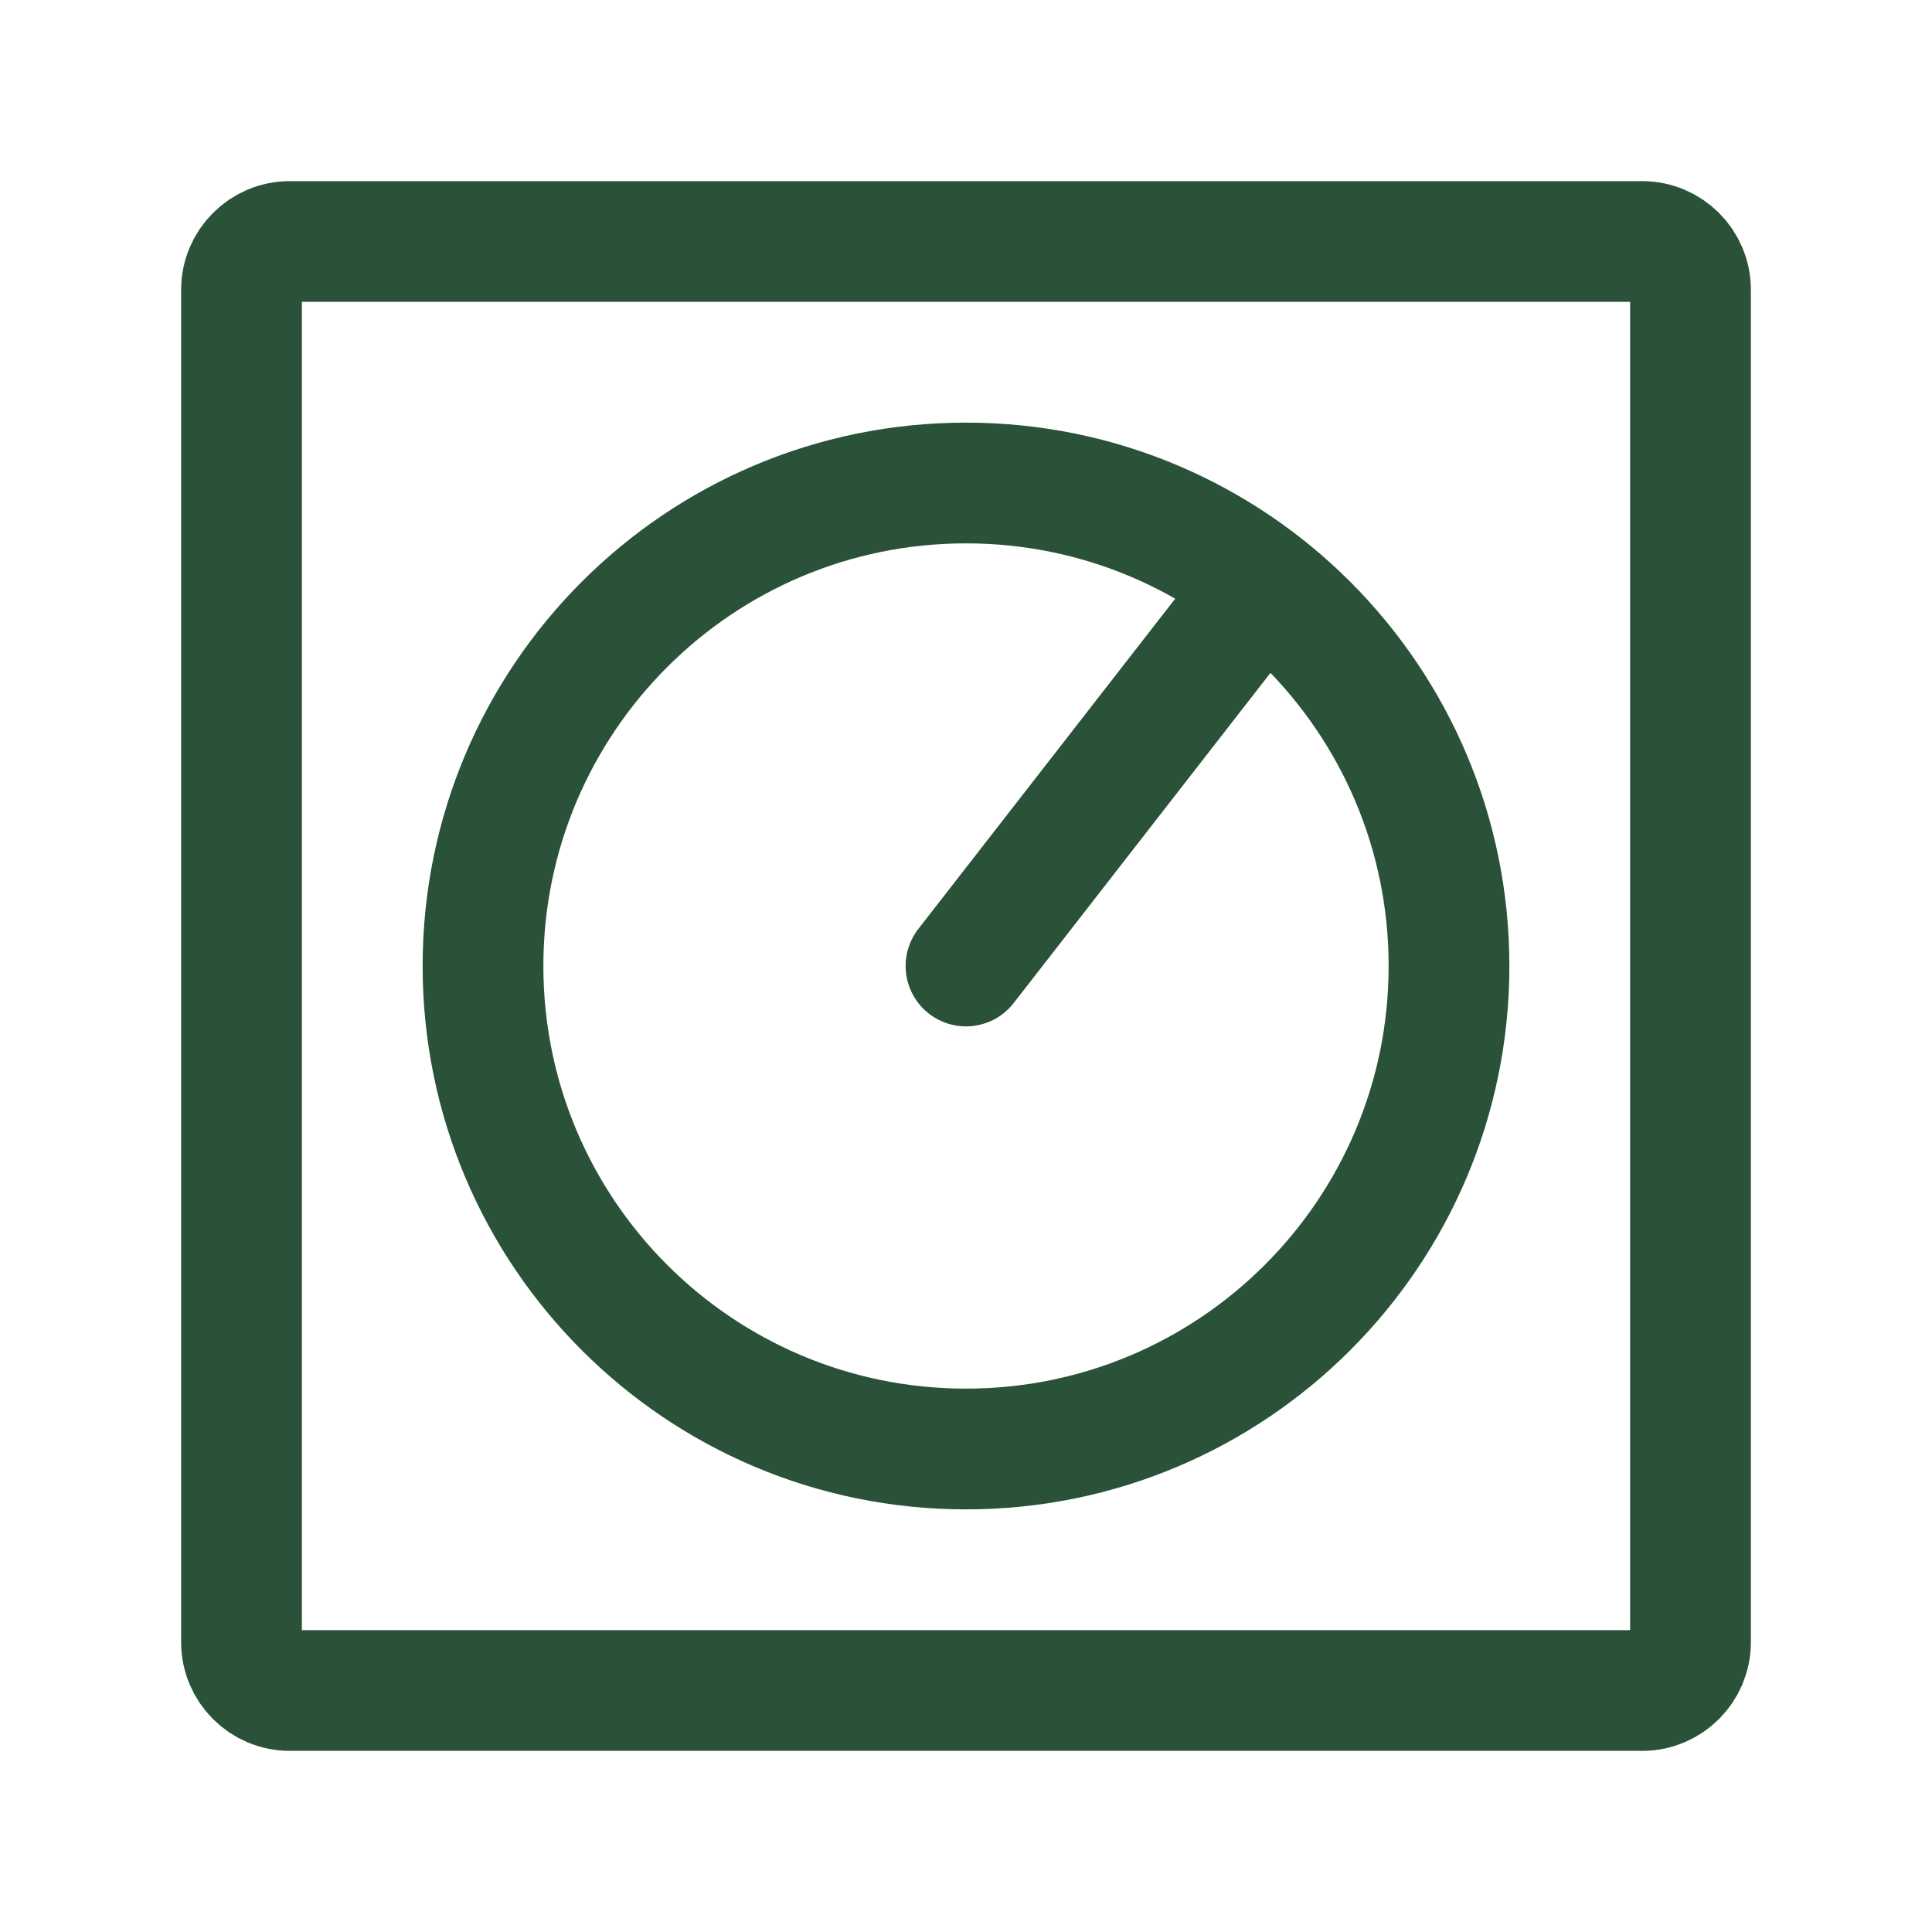
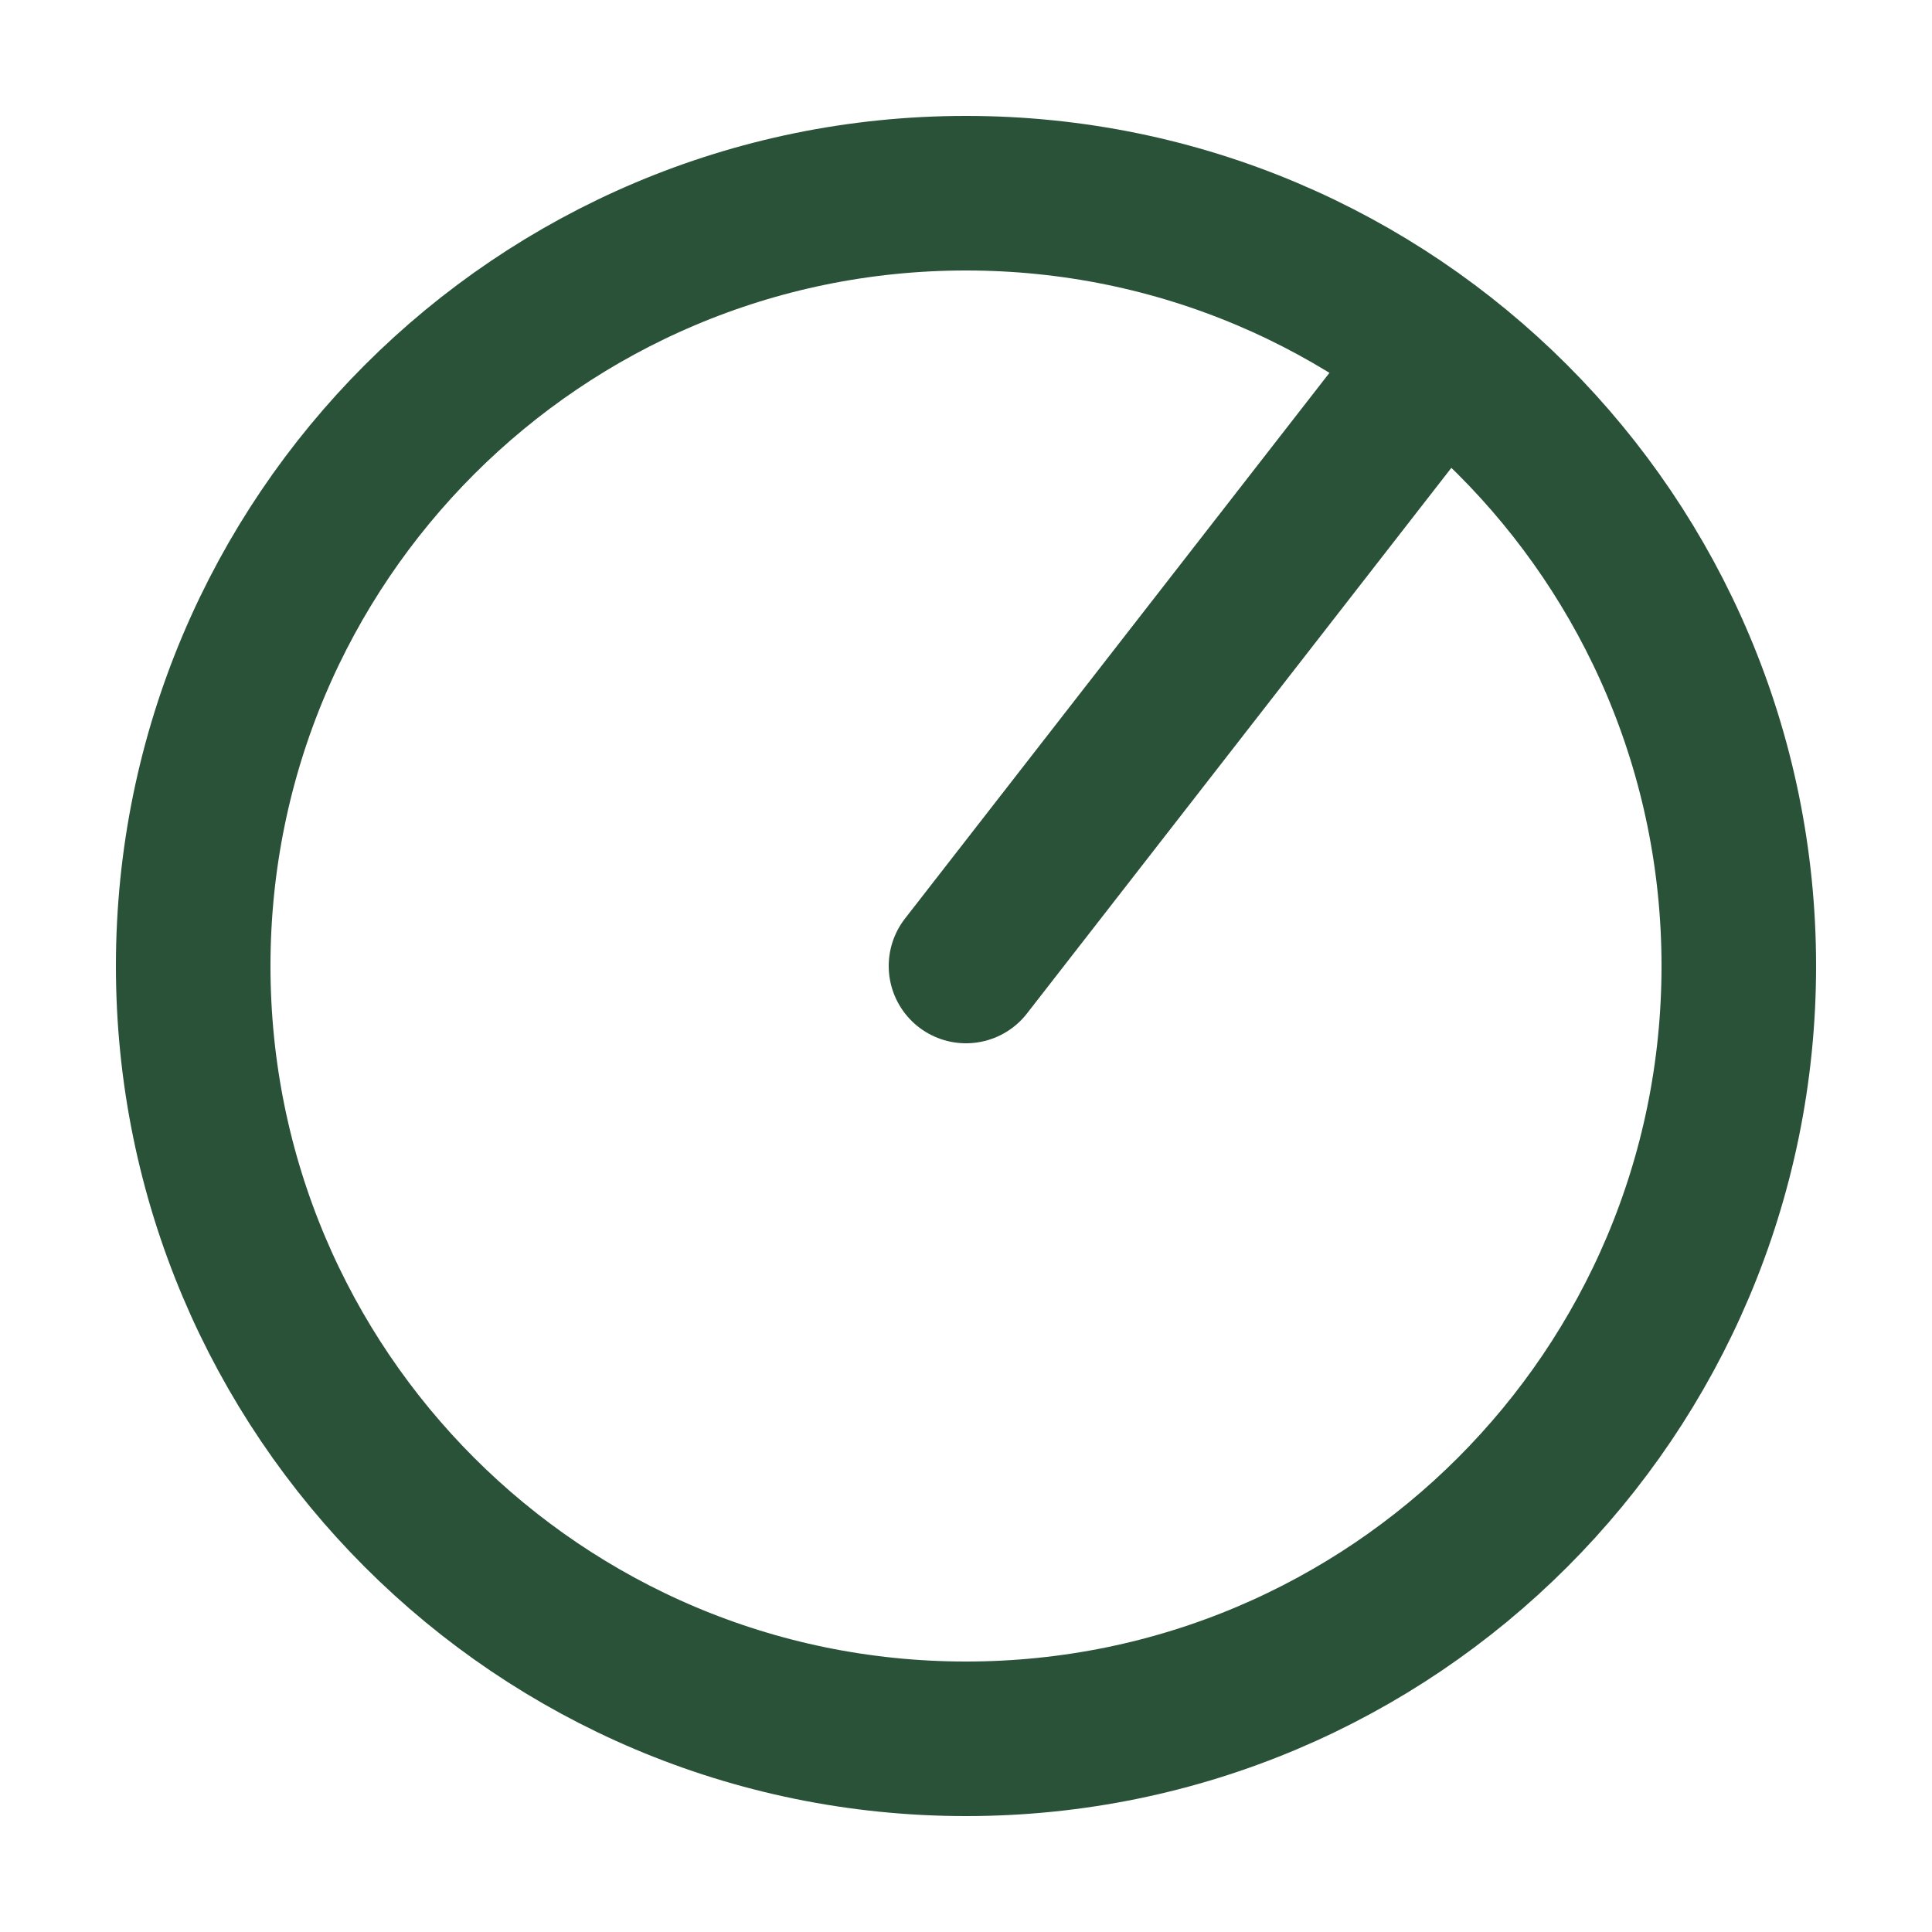
- <svg xmlns="http://www.w3.org/2000/svg" width="24px" height="24px" viewBox="0 0 24 24" stroke-width="1.5" fill="none" color="#000000">
-   <path d="M21 3.6V20.4C21 20.731 20.731 21 20.4 21H3.6C3.269 21 3 20.731 3 20.4V3.6C3 3.269 3.269 3 3.6 3H20.4C20.731 3 21 3.269 21 3.6Z" stroke="#2a5238" stroke-width="1.5" stroke-linecap="round" stroke-linejoin="round" />
-   <path d="M12 18C15.314 18 18 15.314 18 12C18 8.686 15.314 6 12 6C8.686 6 6 8.686 6 12C6 15.314 8.686 18 12 18Z" stroke="#2a5238" stroke-width="1.5" stroke-linecap="round" stroke-linejoin="round" />
-   <path d="M15.5 7.5L12 12" stroke="#2a5238" stroke-width="1.5" stroke-linecap="round" stroke-linejoin="round" />
+ <svg xmlns="http://www.w3.org/2000/svg" width="24px" height="24px" viewBox="4.5 4.5 15 15" stroke-width="1.5" fill="none" color="#000000">
+   <path d="M12 18C15.314 18 18 15.314 18 12C18 8.686 15.314 6 12 6C8.686 6 6 8.686 6 12C6 15.314 8.686 18 12 18Z" stroke="#2a5238" stroke-width="1.2" stroke-linecap="round" stroke-linejoin="round" />
+   <path d="M15.5 7.5L12 12" stroke="#2a5238" stroke-width="1.2" stroke-linecap="round" stroke-linejoin="round" />
</svg>
